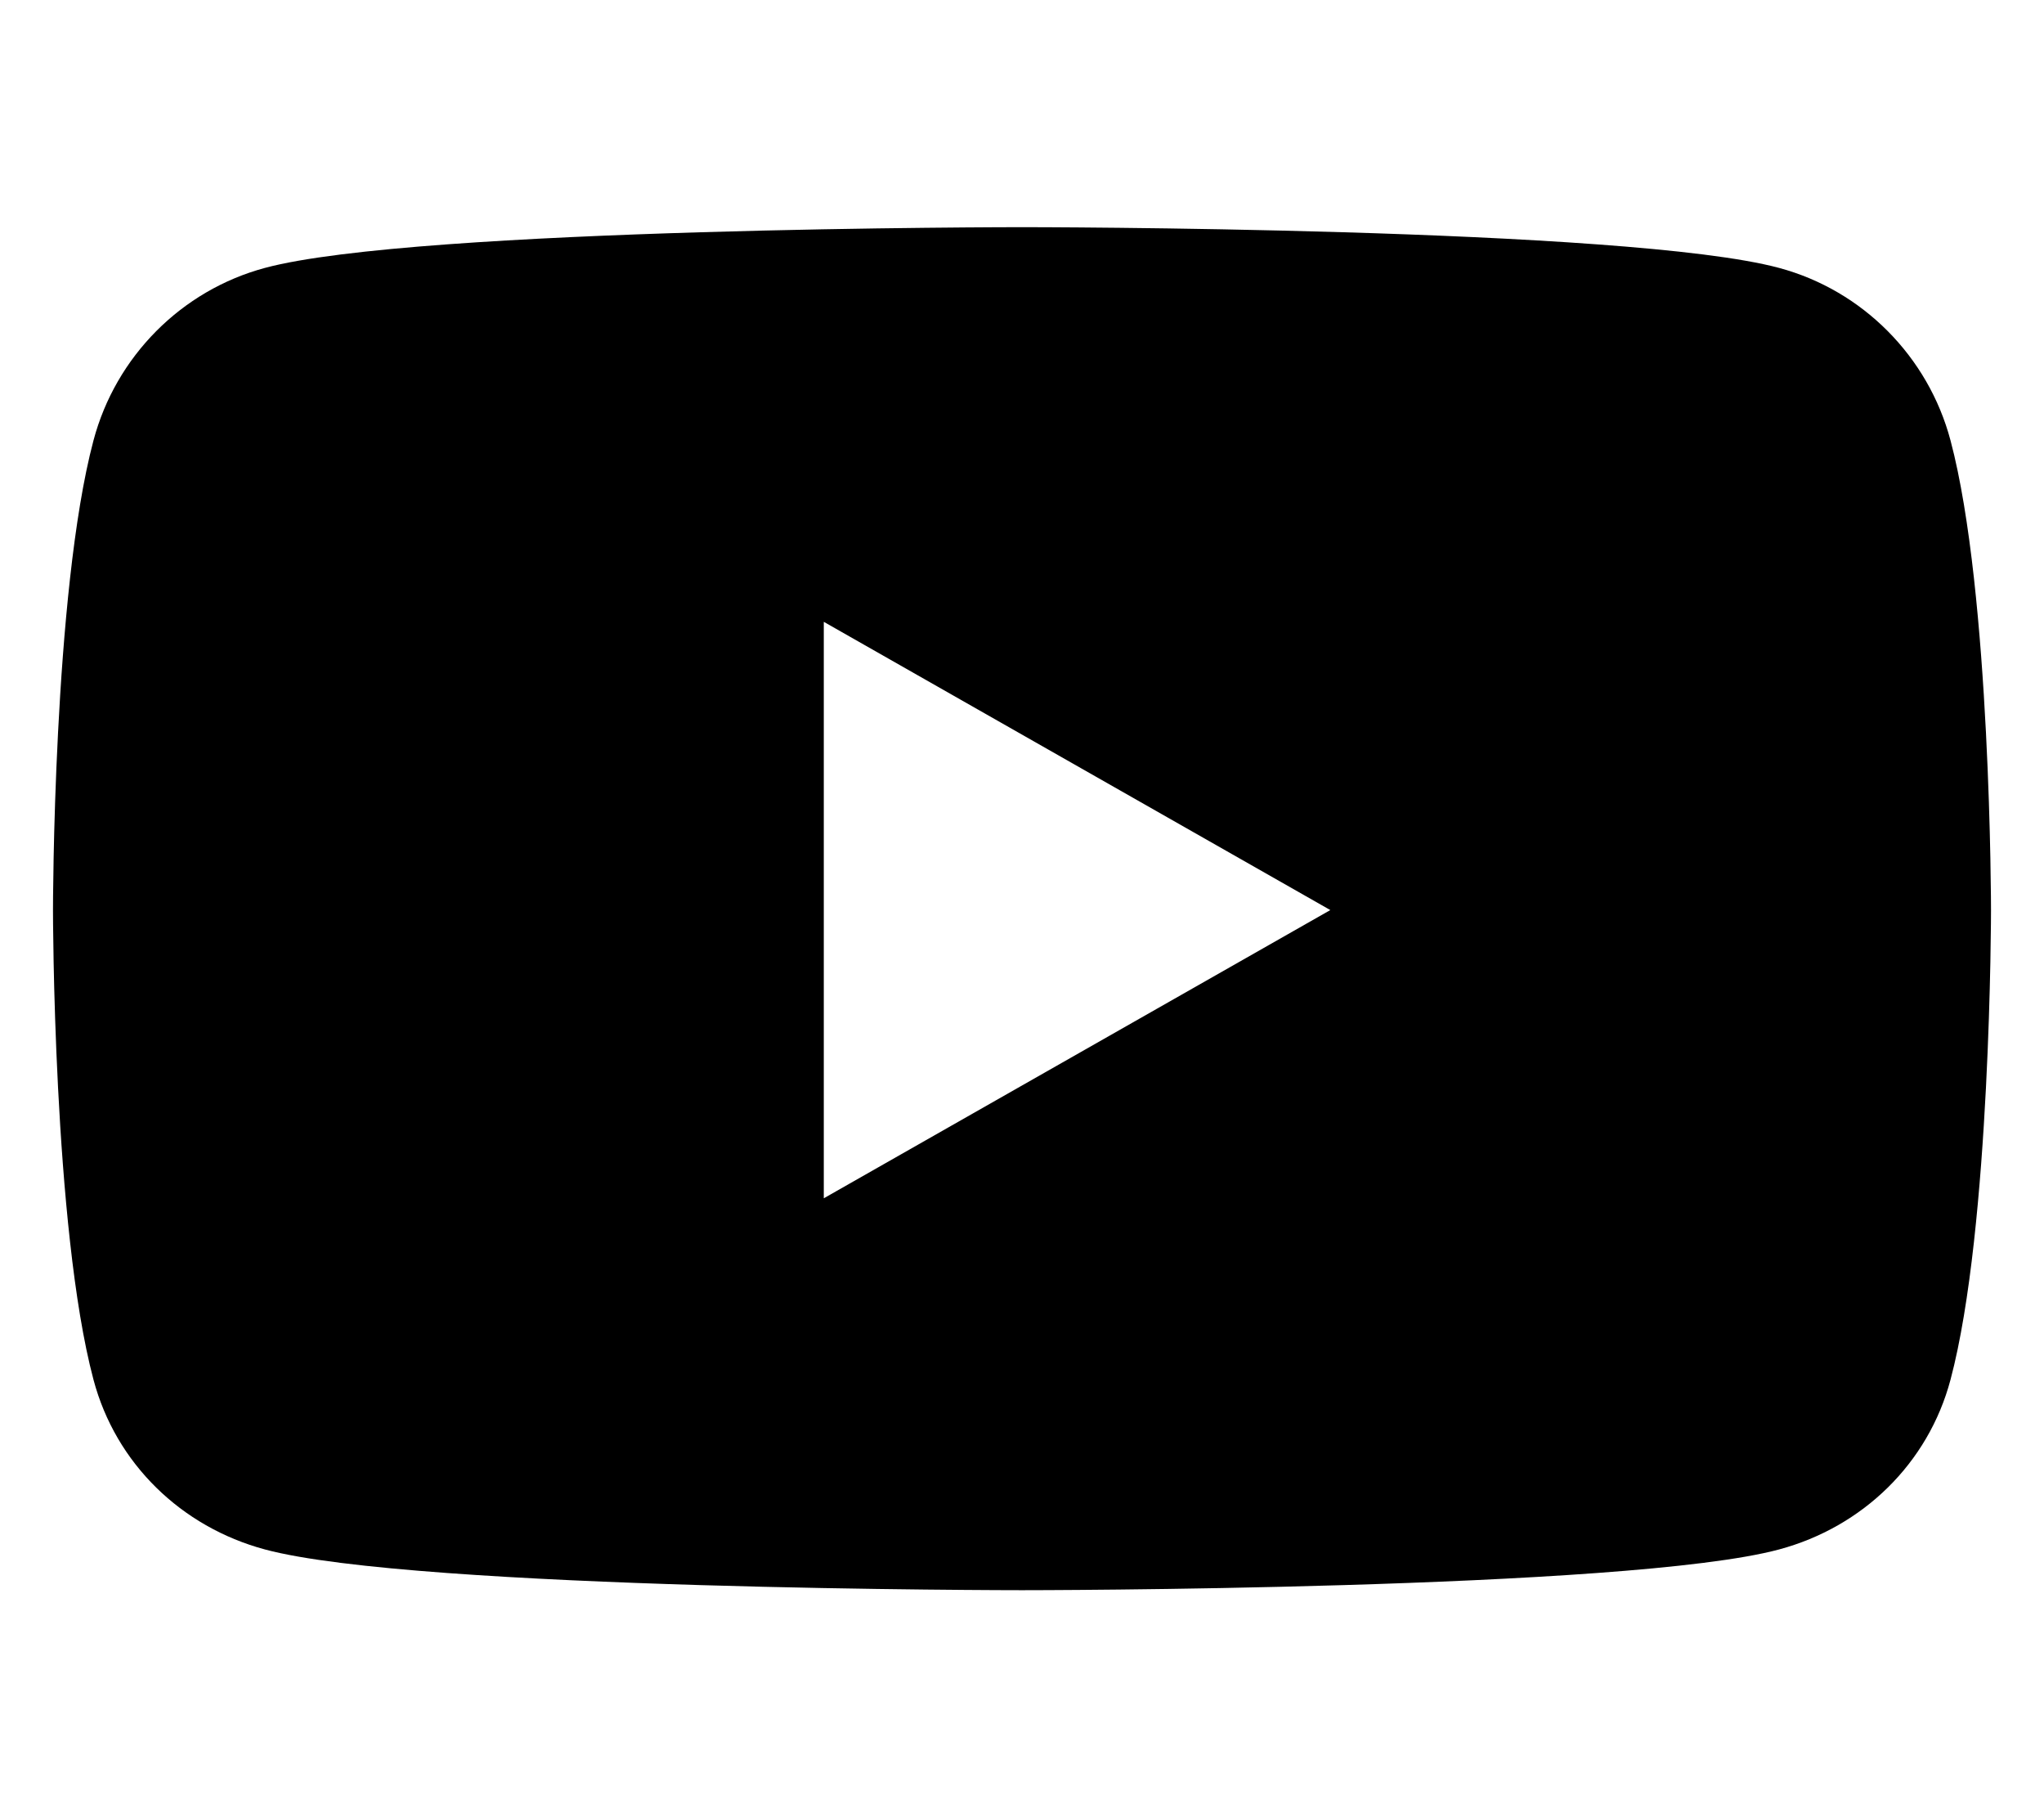
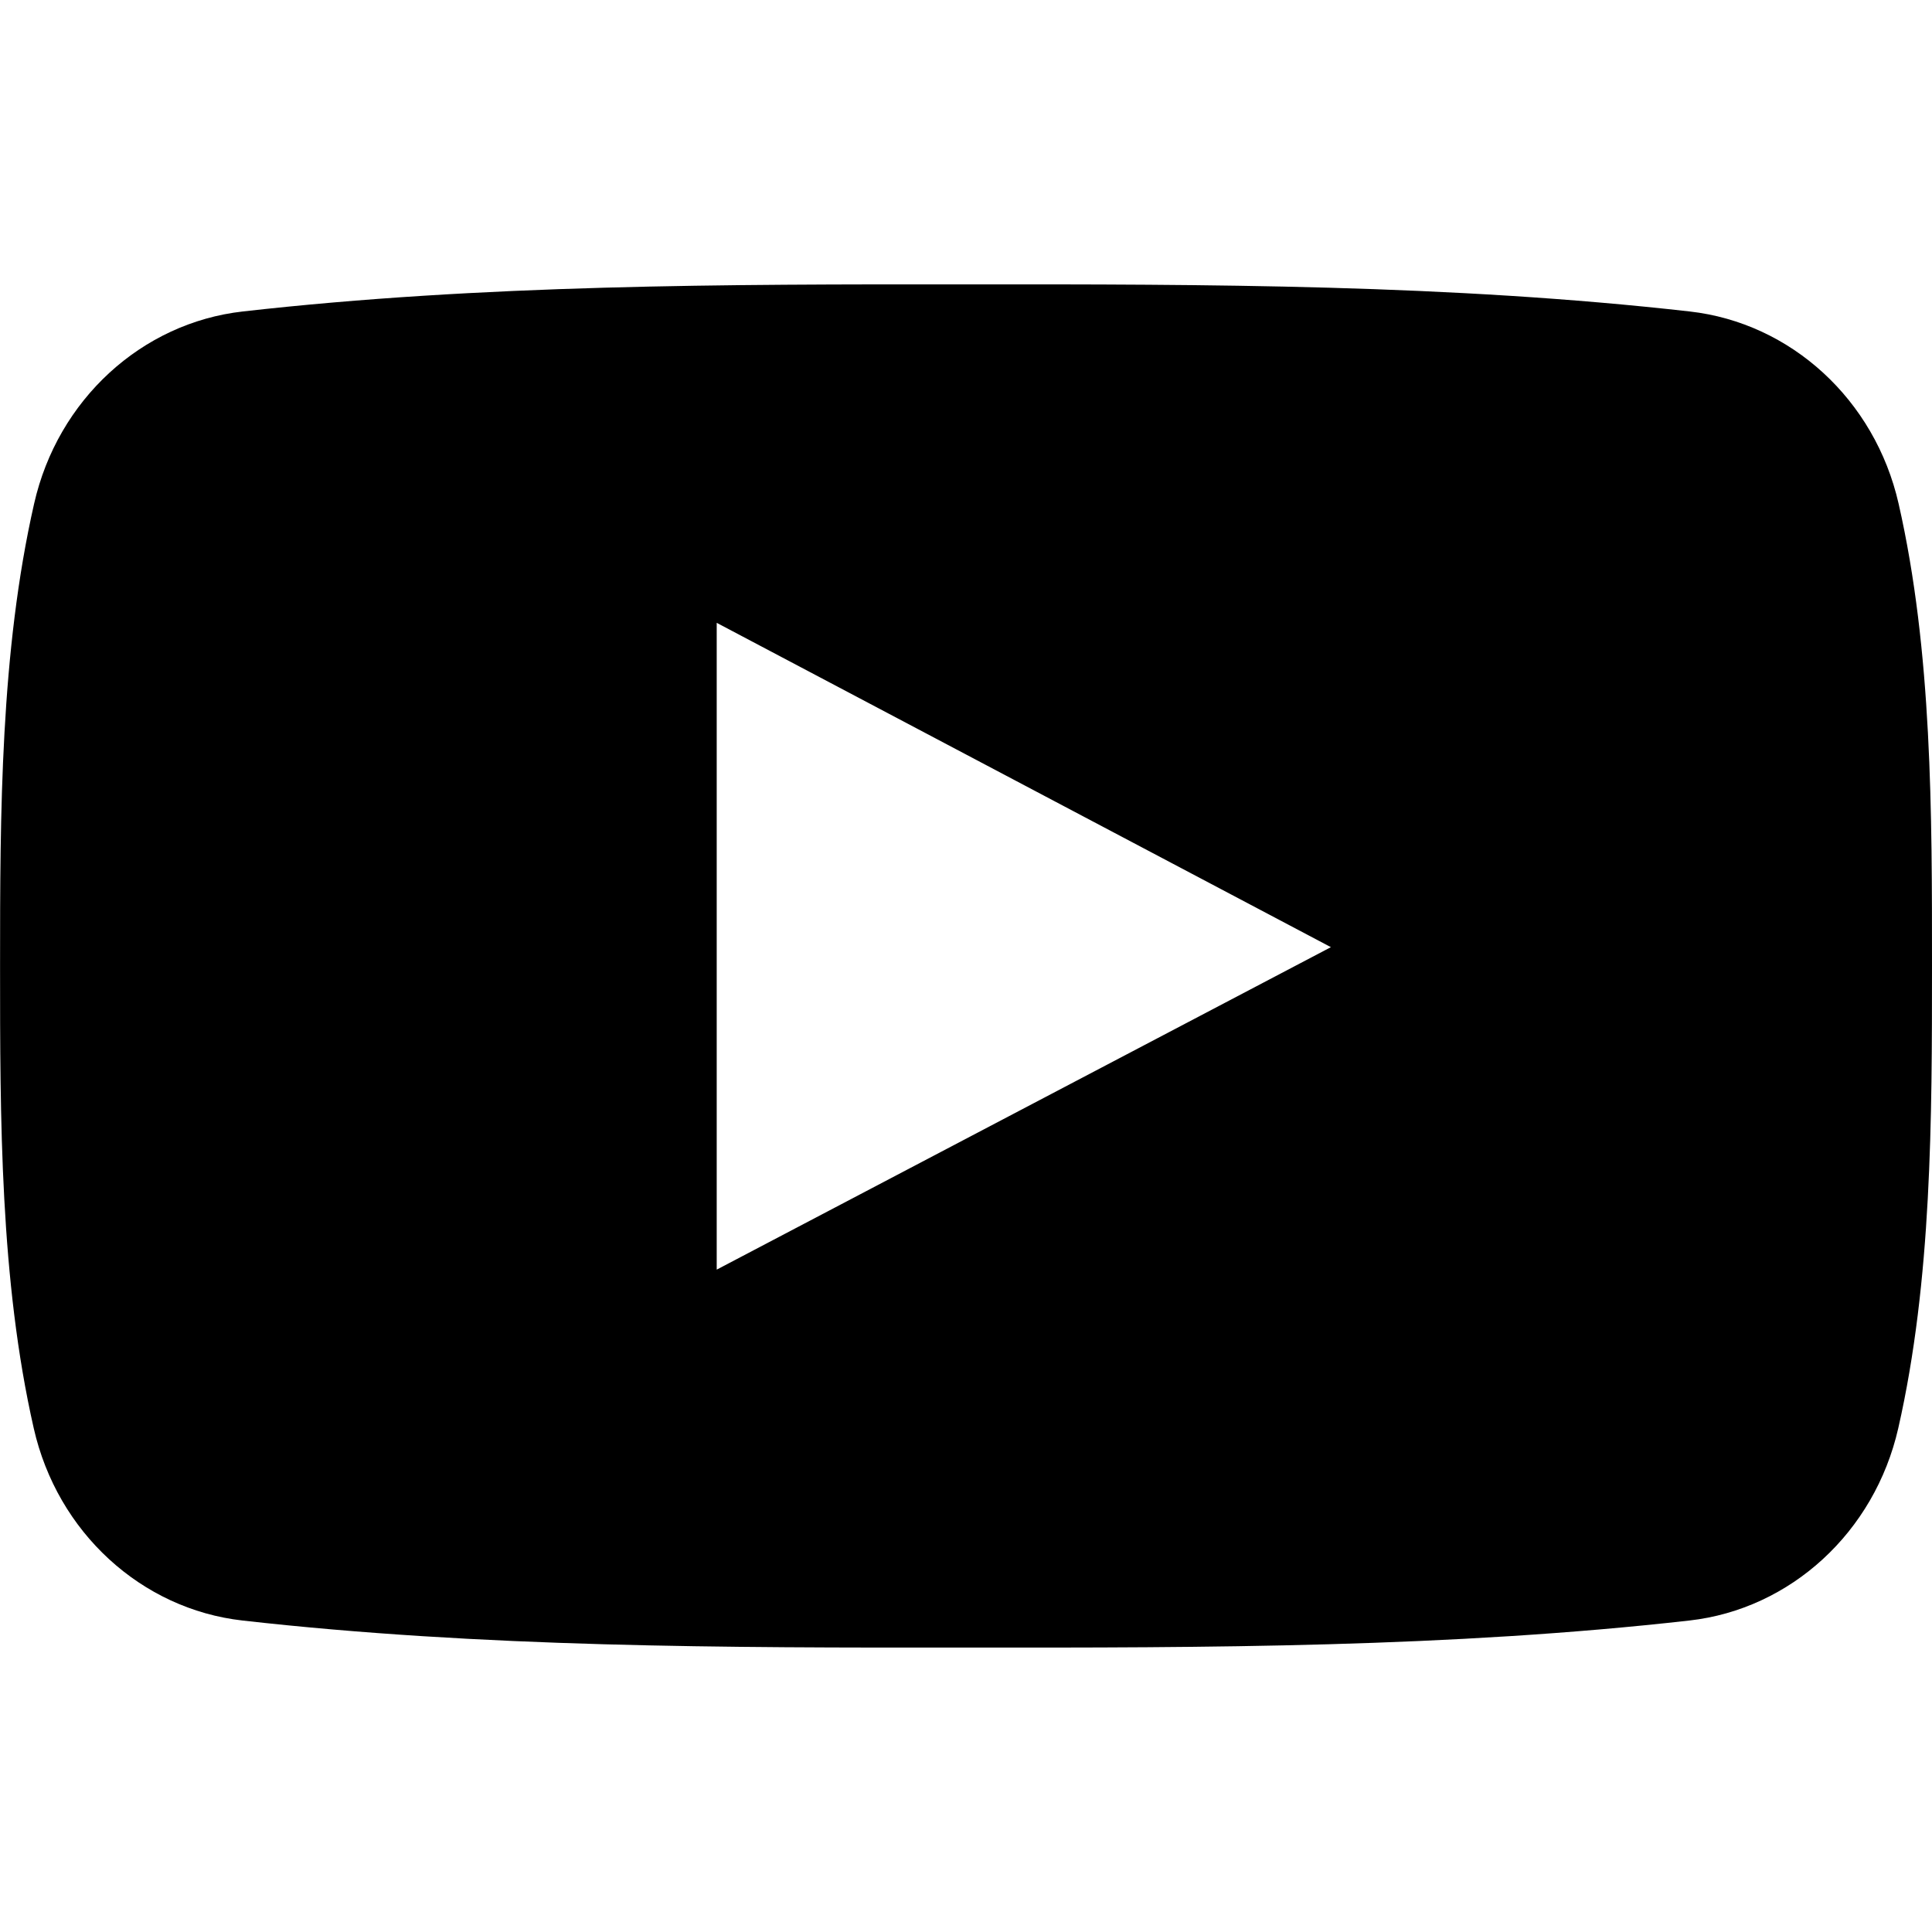
- <svg xmlns="http://www.w3.org/2000/svg" aria-hidden="true" class="svg-inline--fa fa-youtube fa-w-18" data-icon="youtube" data-prefix="fab" viewBox="0 0 576 512">
-   <path fill="currentColor" d="M549.655 124.083c-6.281-23.65-24.787-42.276-48.284-48.597C458.781 64 288 64 288 64S117.22 64 74.629 75.486c-23.497 6.322-42.003 24.947-48.284 48.597-11.412 42.867-11.412 132.305-11.412 132.305s0 89.438 11.412 132.305c6.281 23.65 24.787 41.5 48.284 47.821C117.22 448 288 448 288 448s170.78 0 213.371-11.486c23.497-6.321 42.003-24.171 48.284-47.821 11.412-42.867 11.412-132.305 11.412-132.305s0-89.438-11.412-132.305zm-317.51 213.508V175.185l142.739 81.205-142.739 81.201z" />
+ <svg xmlns="http://www.w3.org/2000/svg" version="1.1" width="32" height="32" viewBox="0 0 32 32">
+   <path d="M31.447 8.343c-0.392-1.724-1.784-2.995-3.46-3.184-3.968-0.449-7.984-0.451-11.982-0.449-3.999-0.002-8.016 0-11.984 0.449-1.674 0.189-3.066 1.46-3.456 3.184-0.558 2.452-0.564 5.13-0.564 7.656s0 5.205 0.558 7.658c0.39 1.723 1.782 2.995 3.458 3.184 3.968 0.448 7.984 0.451 11.982 0.448 4 0.003 8.016 0 11.982-0.448 1.676-0.189 3.067-1.461 3.46-3.184 0.558-2.452 0.559-5.132 0.559-7.658s0.005-5.204-0.553-7.656zM11.871 21.029v-10.713c3.39 1.791 6.76 3.569 10.173 5.372-3.403 1.786-6.773 3.556-10.173 5.341z" />
</svg>
